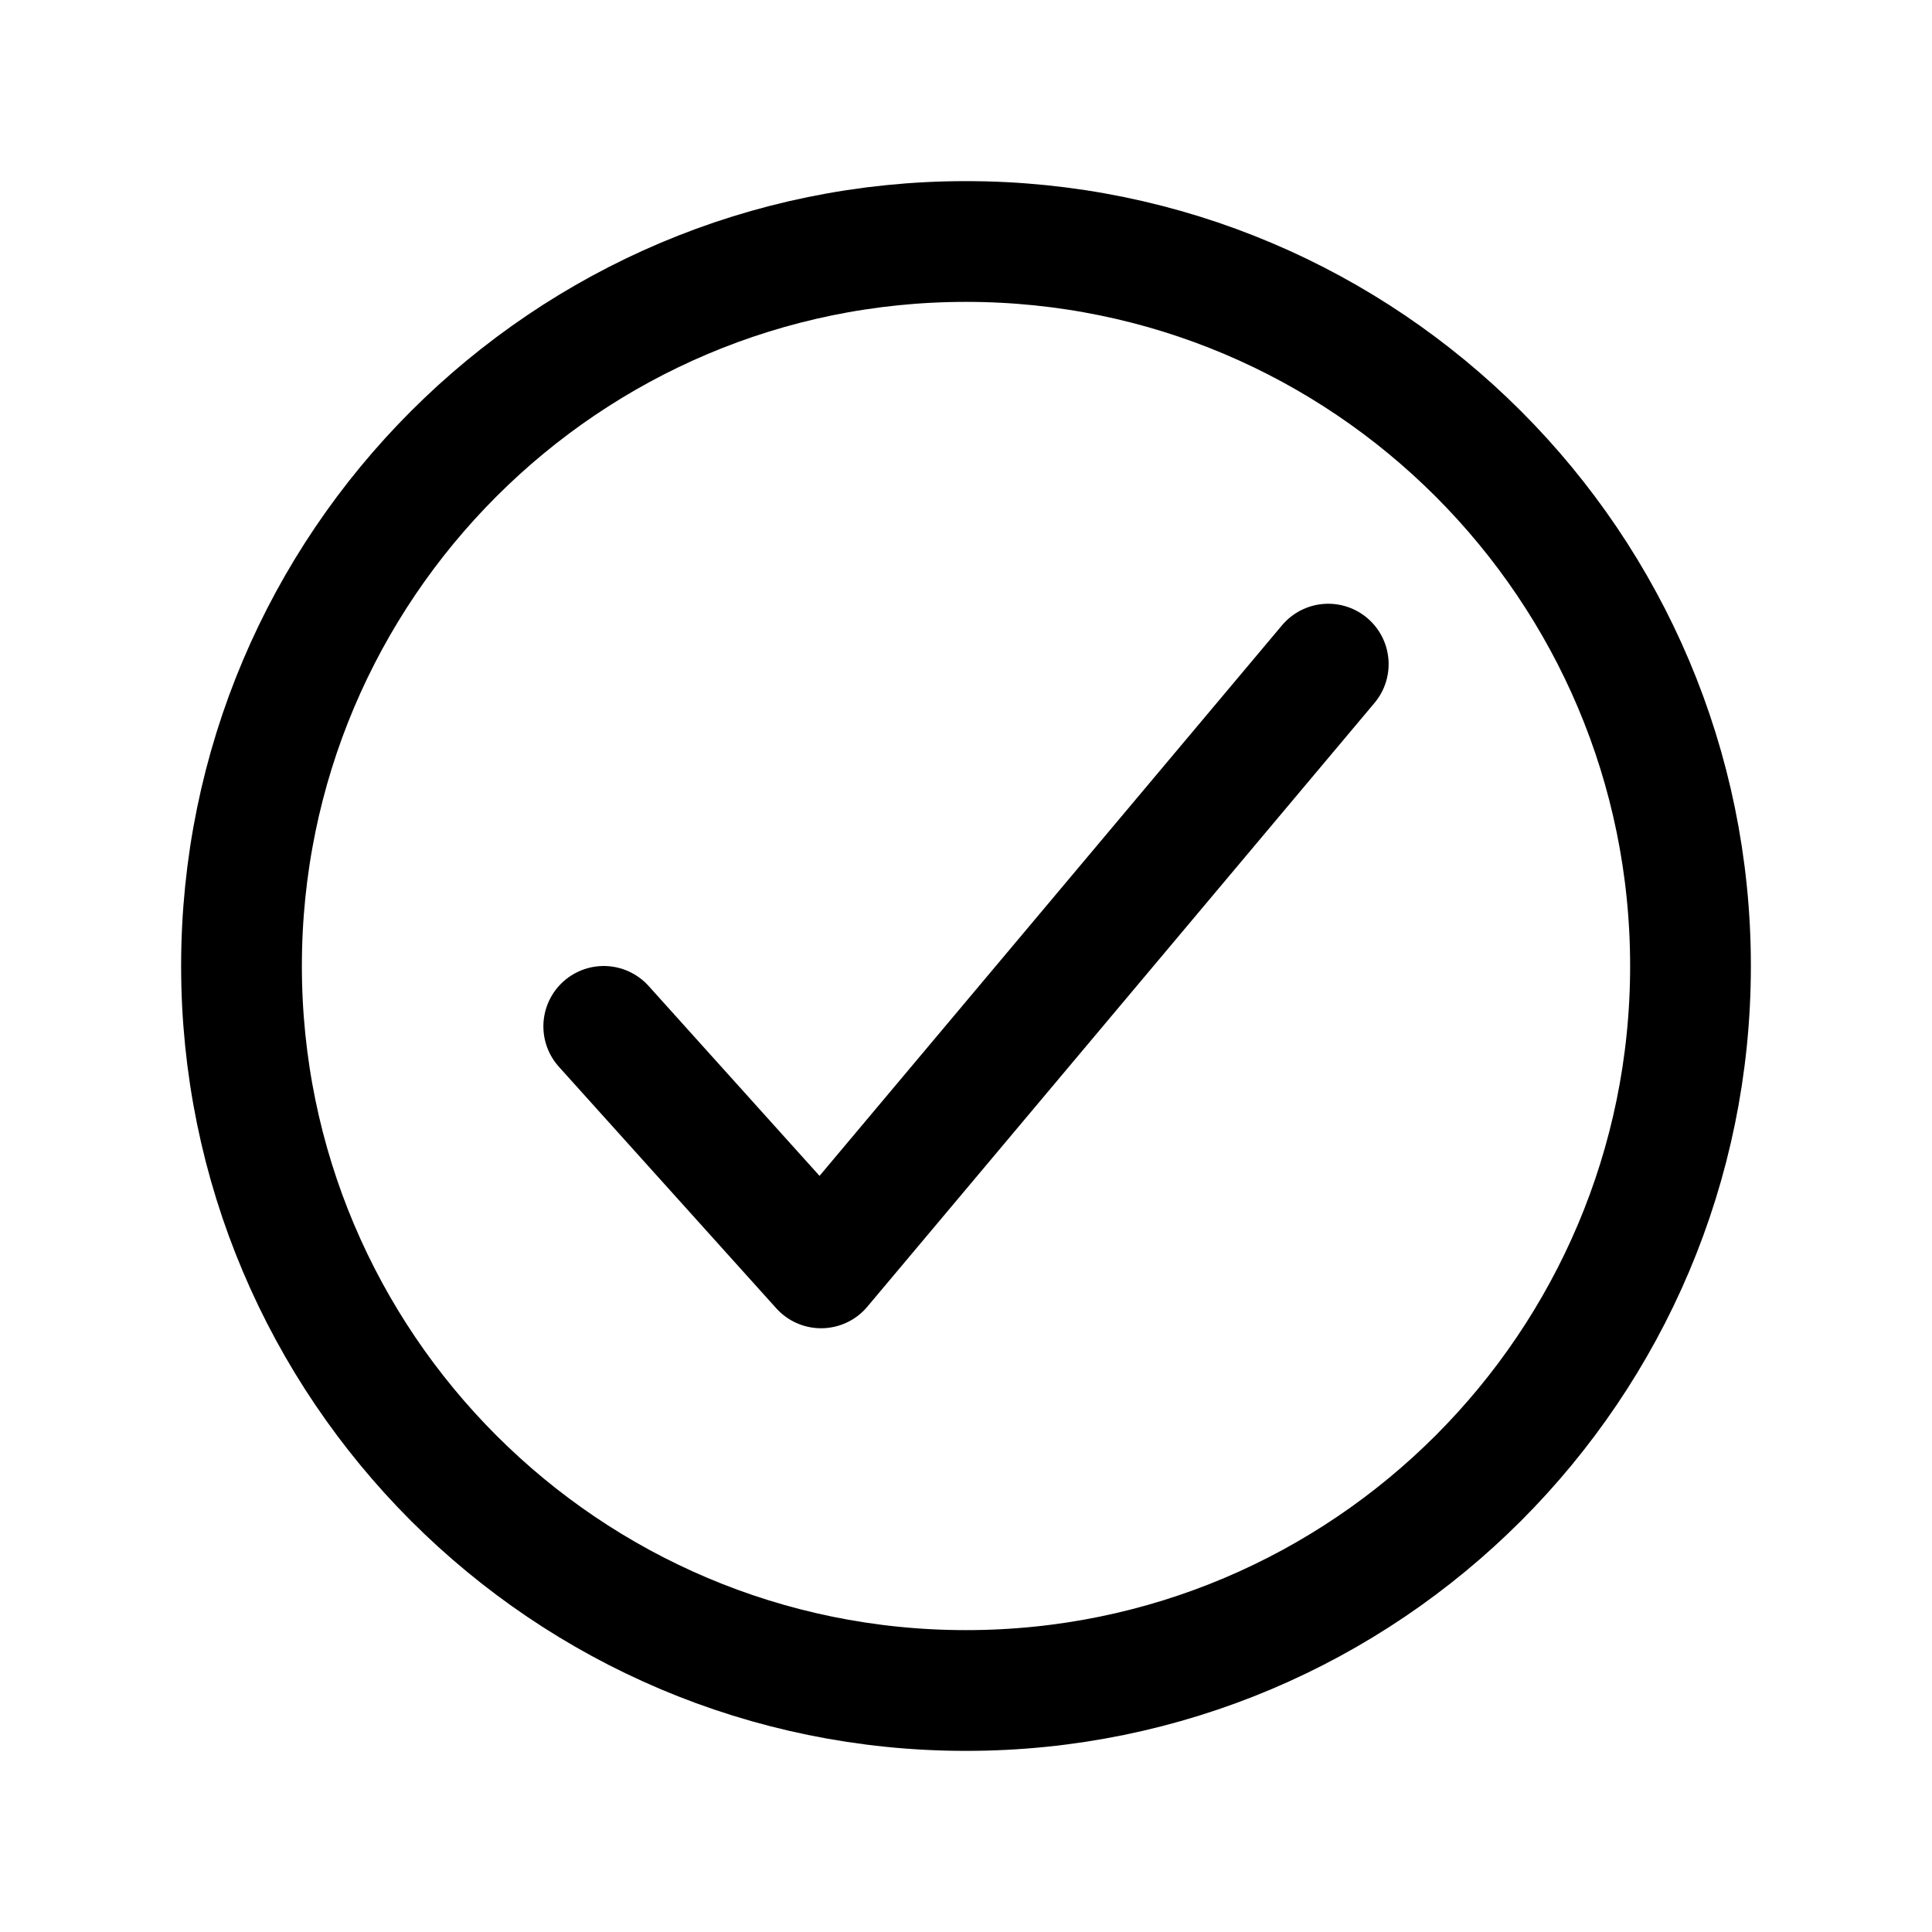
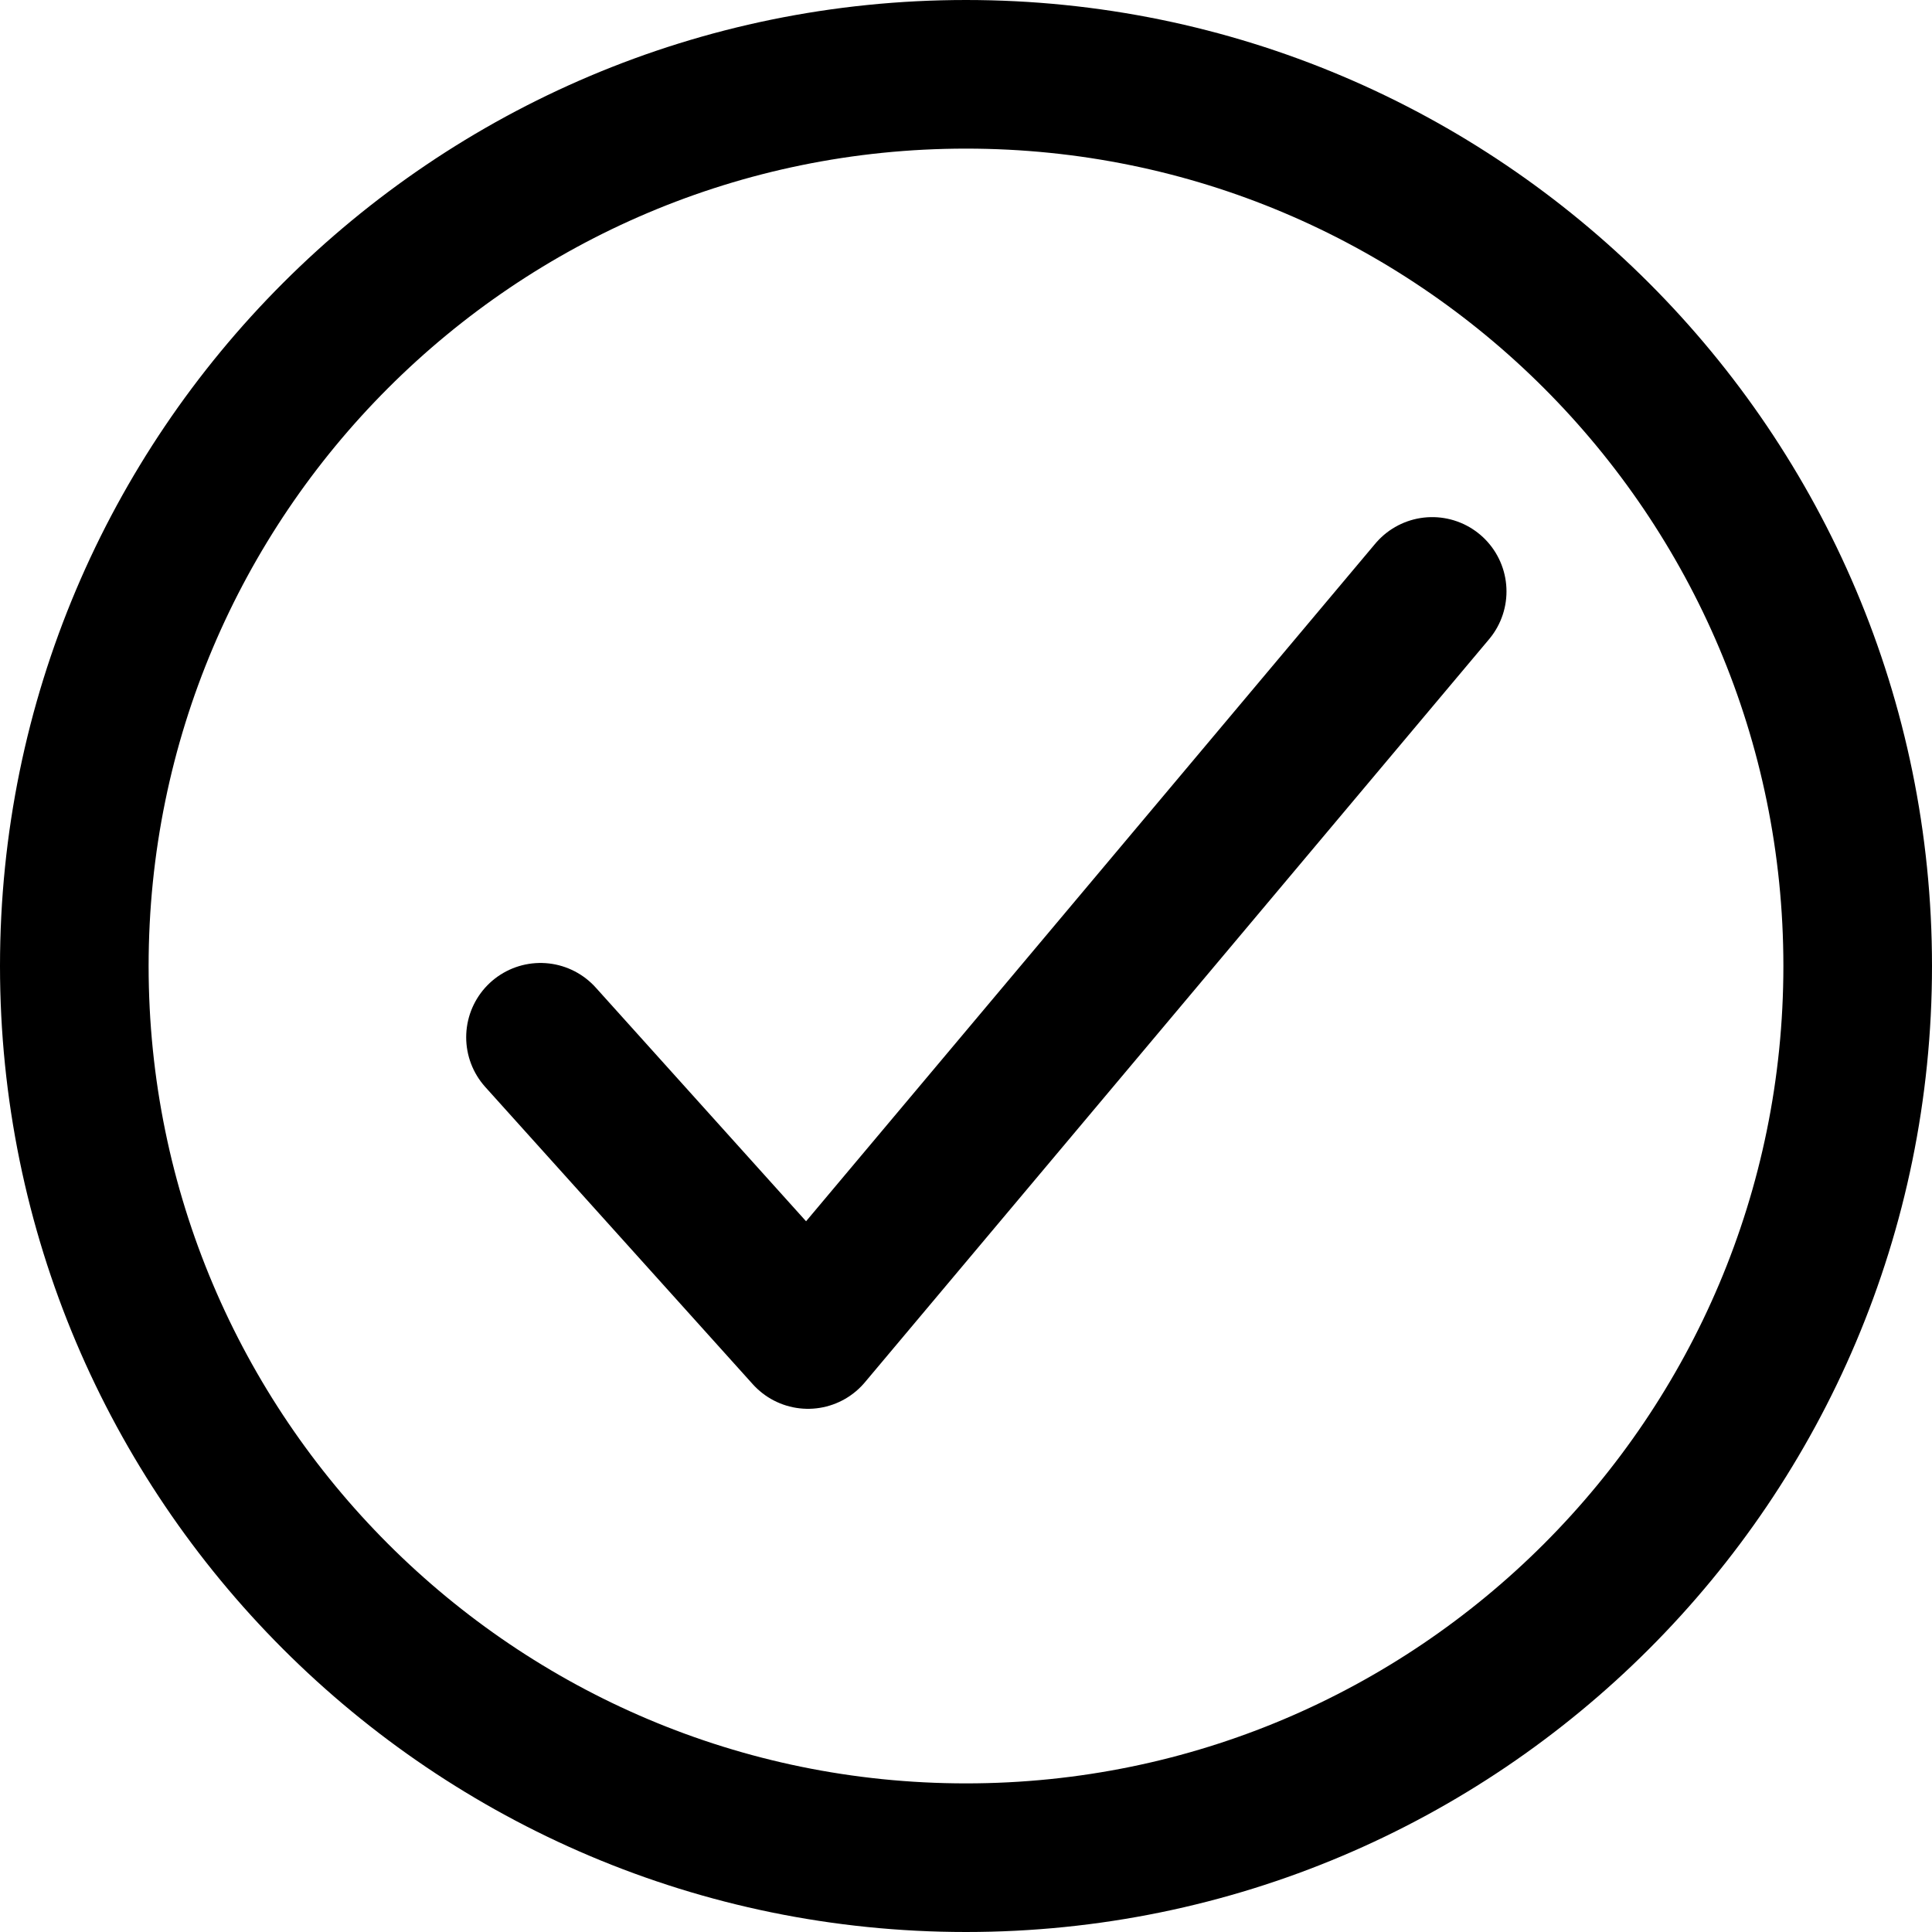
- <svg xmlns="http://www.w3.org/2000/svg" class="ionicon" viewBox="0 0 512 512">
-   <path d="M448 256c0-106-86-192-192-192S64 150 64 256s86 192 192 192 192-86 192-192z" fill="none" stroke="currentColor" stroke-miterlimit="10" stroke-width="32" />
-   <path fill="none" stroke="currentColor" stroke-linecap="round" stroke-linejoin="round" stroke-width="32" d="M352 176L217.6 336 160 272" />
+ <svg xmlns="http://www.w3.org/2000/svg" width="416" height="416" viewBox="0 0 416 416" class="ionicon">
+   <path d="M400,208 c0,-106 -86,-192 -192,-192 S16,102 16,208 s86,192 192,192 s192,-86 192,-192 z" fill="none" stroke="currentColor" stroke-miterlimit="10" stroke-width="32" id="svg_1" />
+   <path fill="none" stroke="currentColor" stroke-linecap="round" stroke-linejoin="round" stroke-width="32" d="M308.379,127.346 L173.979,287.346 L116.379,223.346" id="svg_2" />
</svg>
